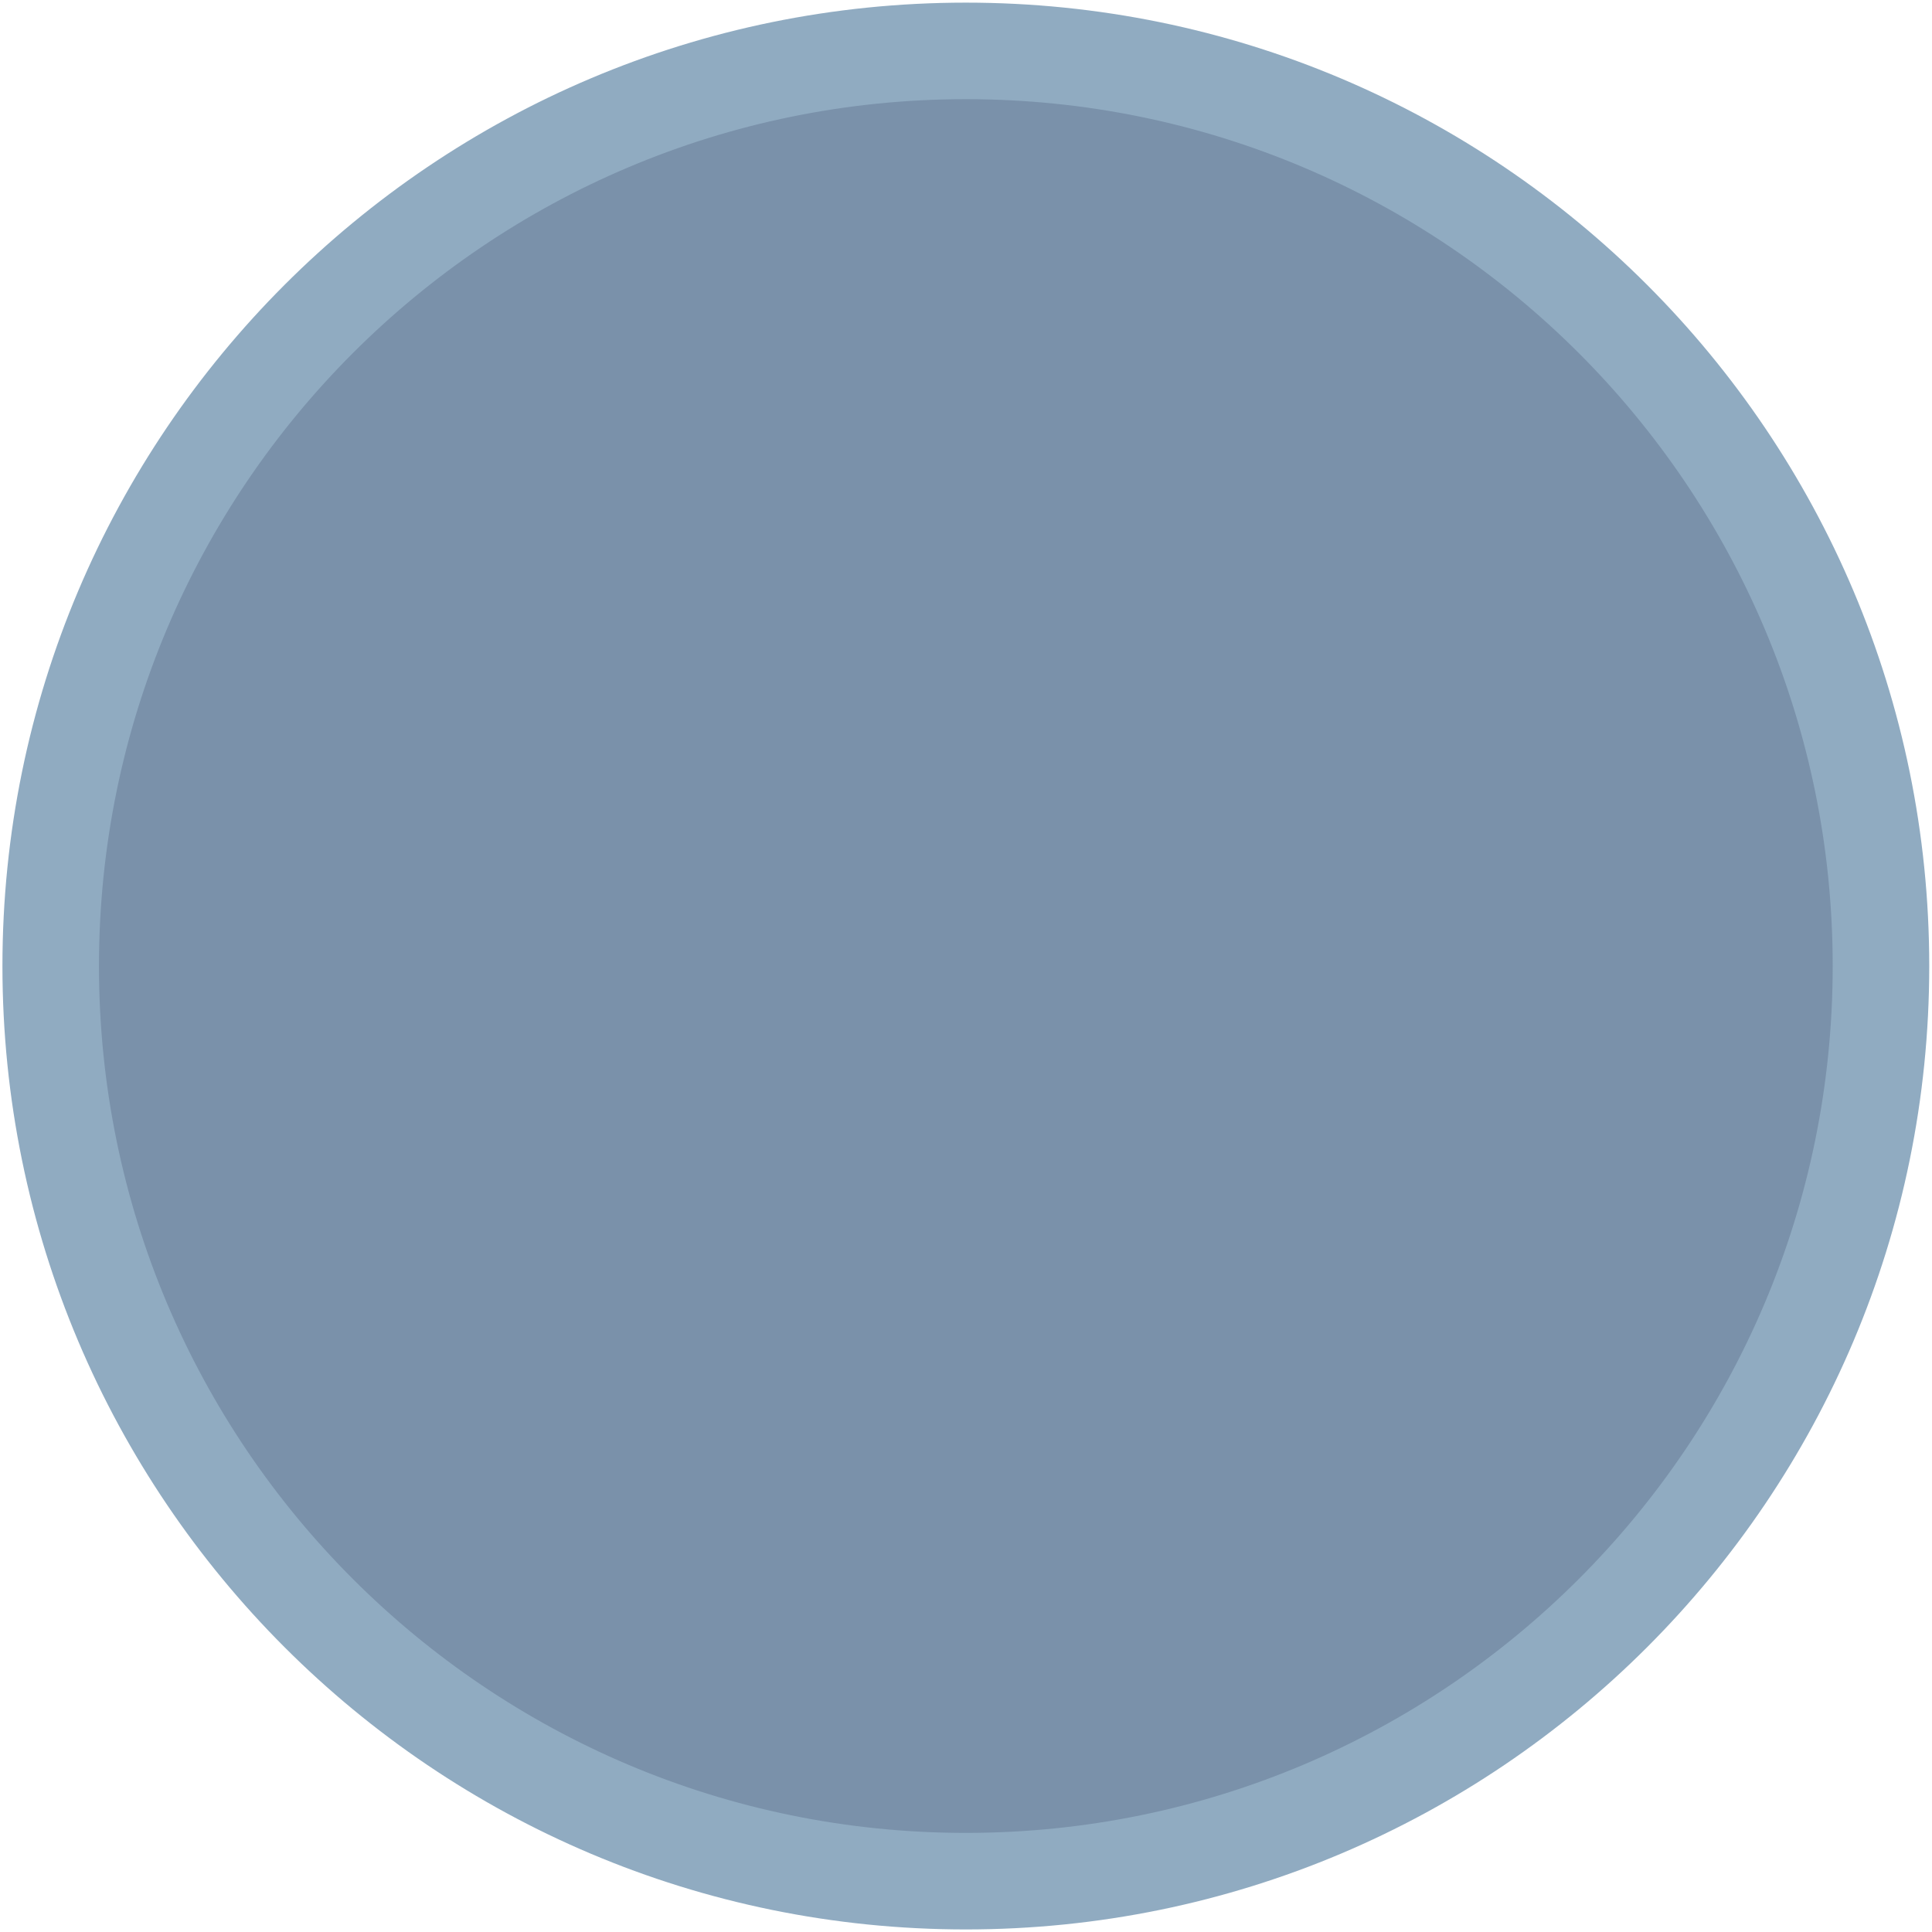
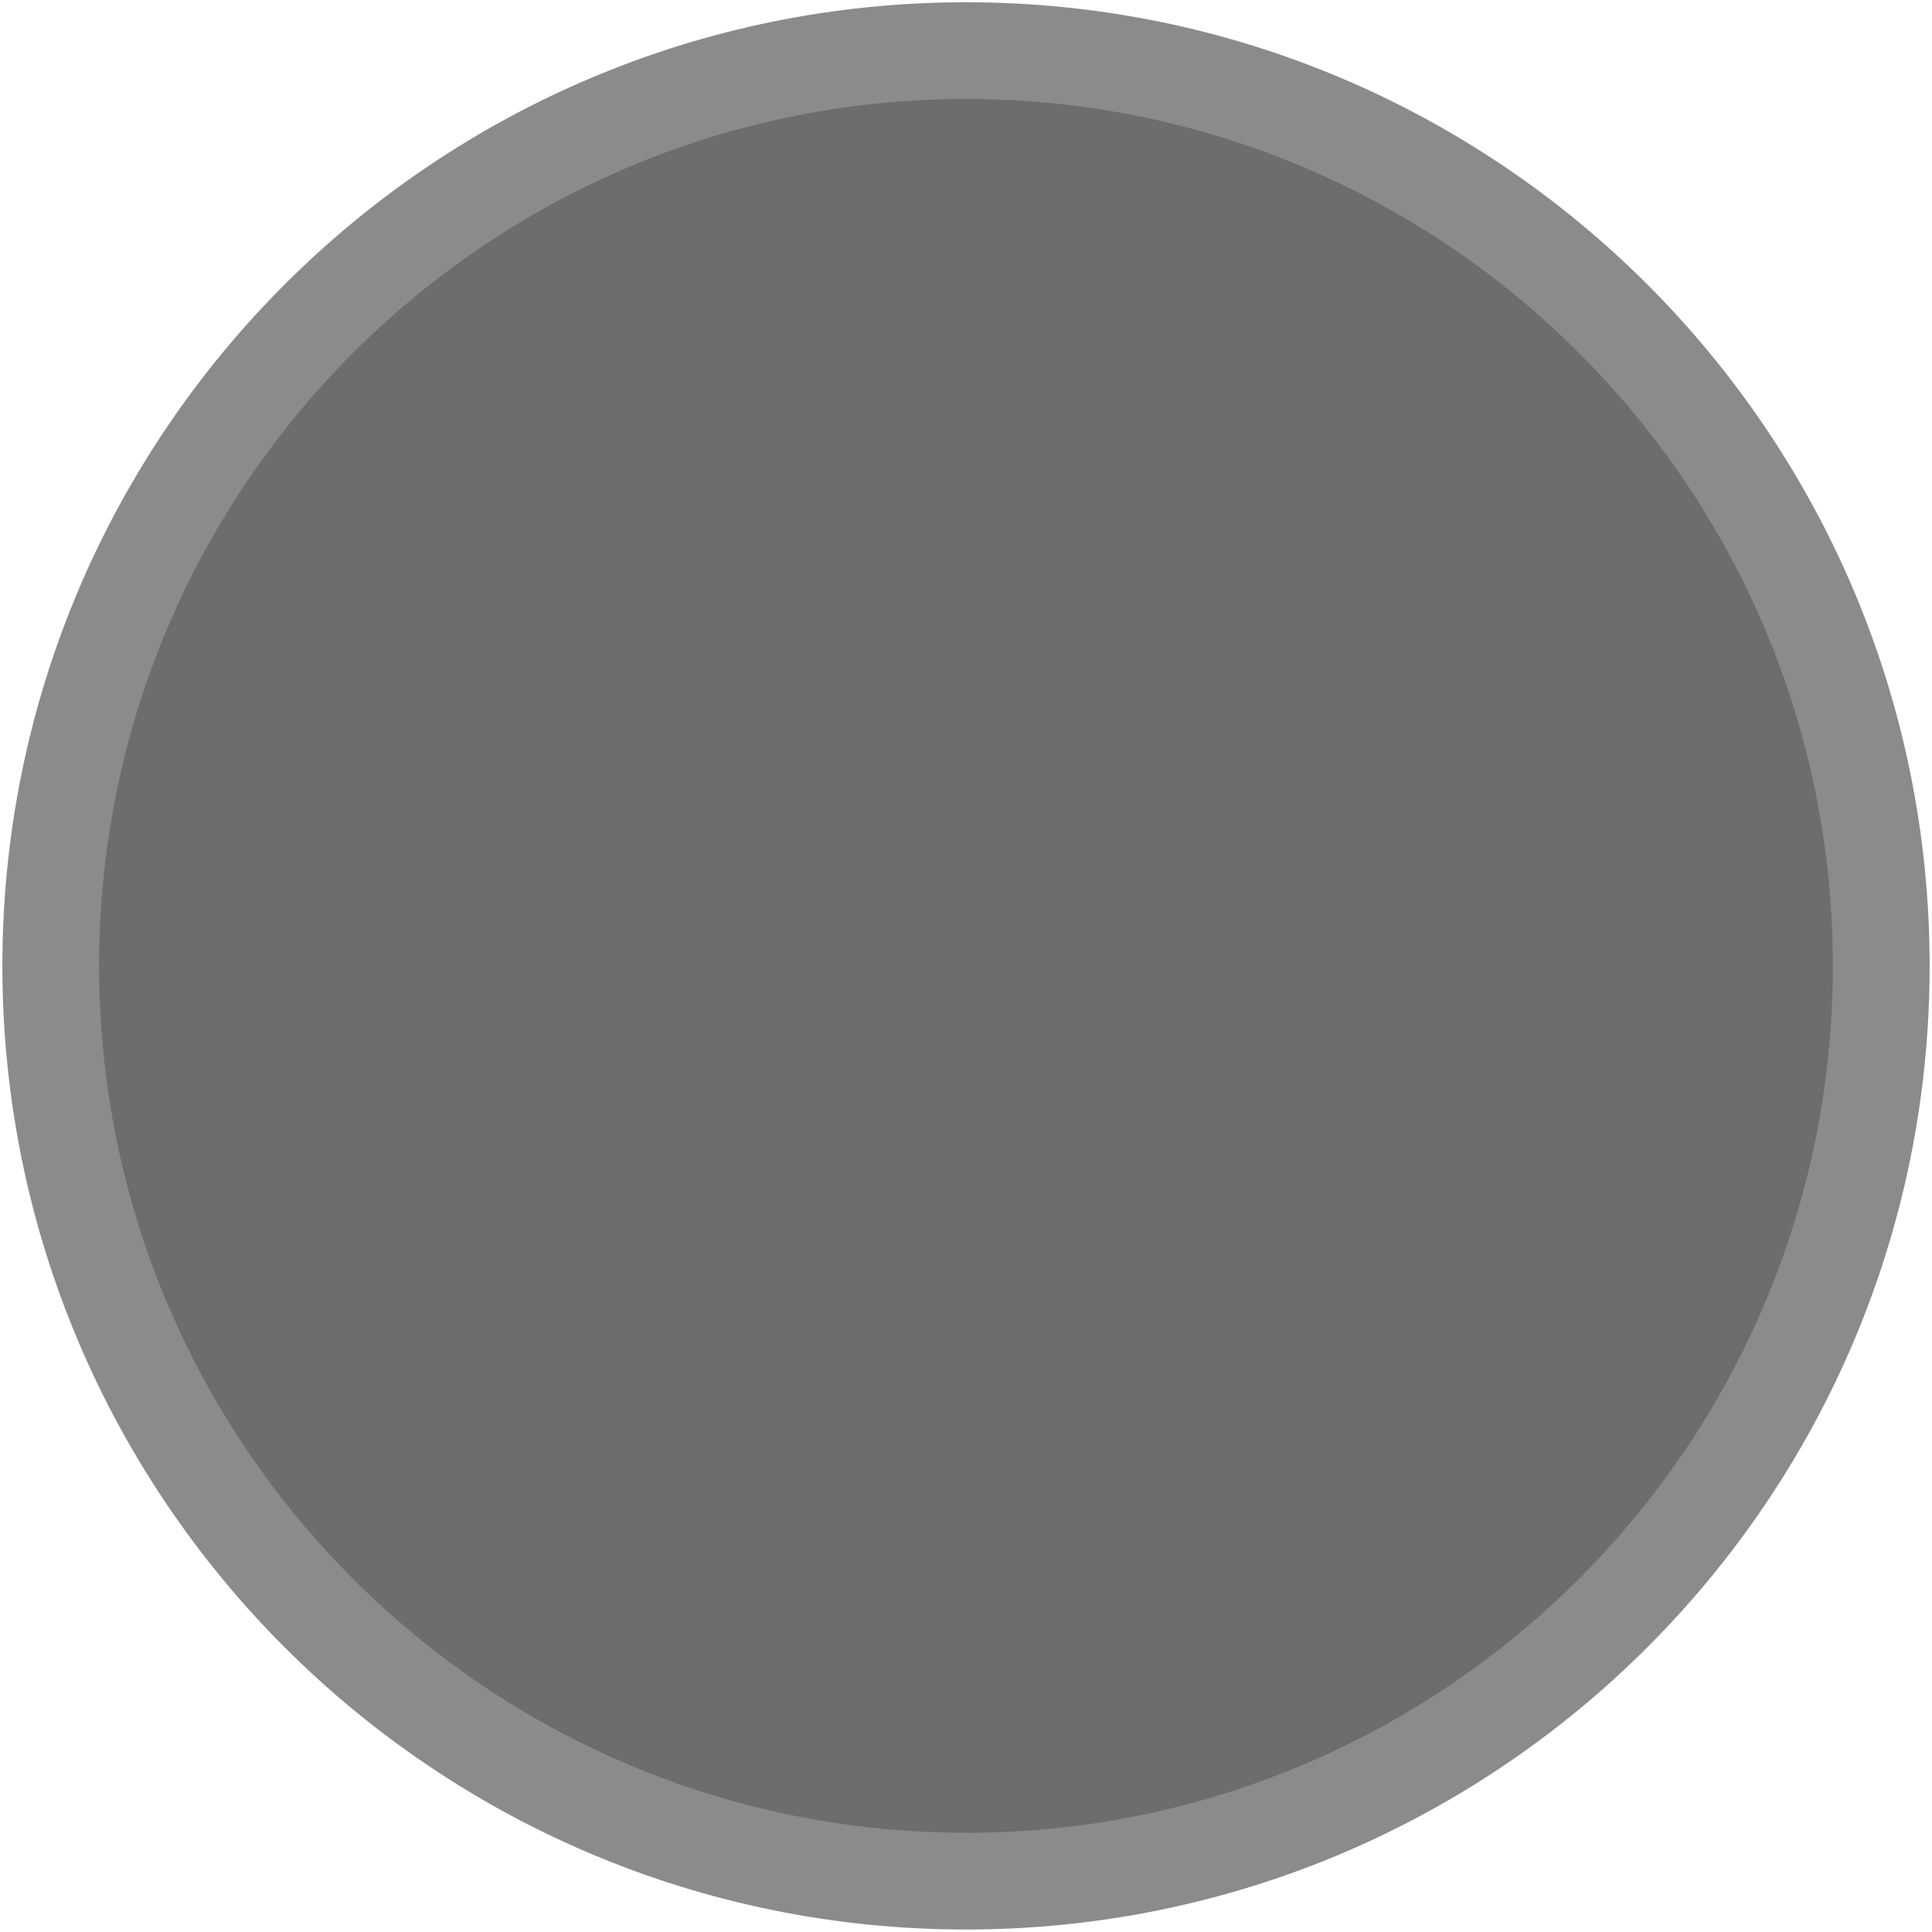
<svg xmlns="http://www.w3.org/2000/svg" id="svg8" version="1.1" viewBox="0 0 5.292 5.292" height="20" width="20">
  <defs id="defs2" />
-   <g transform="matrix(1.111111,0,0,1.111111,1.6391275e-8,-324.7083)" id="layer1">
-     <circle r="2.256" cy="294.619" cx="2.381" id="path815" style="opacity:1;fill:#7a91aa;fill-opacity:1;stroke:#90abc1;stroke-width:0.238;stroke-linecap:round;stroke-linejoin:miter;stroke-miterlimit:4;stroke-dasharray:none;stroke-opacity:1;paint-order:markers fill stroke" />
+   <g transform="translate(0,-291.7083)" id="layer1">
+     <circle r="2.507" cy="294.354" cx="2.646" id="path815" style="opacity:1;fill:#6d6d6d;fill-opacity:1;stroke:#8b8b8b;stroke-width:0.265;stroke-linecap:round;stroke-linejoin:miter;stroke-miterlimit:4;stroke-dasharray:none;stroke-opacity:1;paint-order:markers fill stroke" />
  </g>
</svg>
